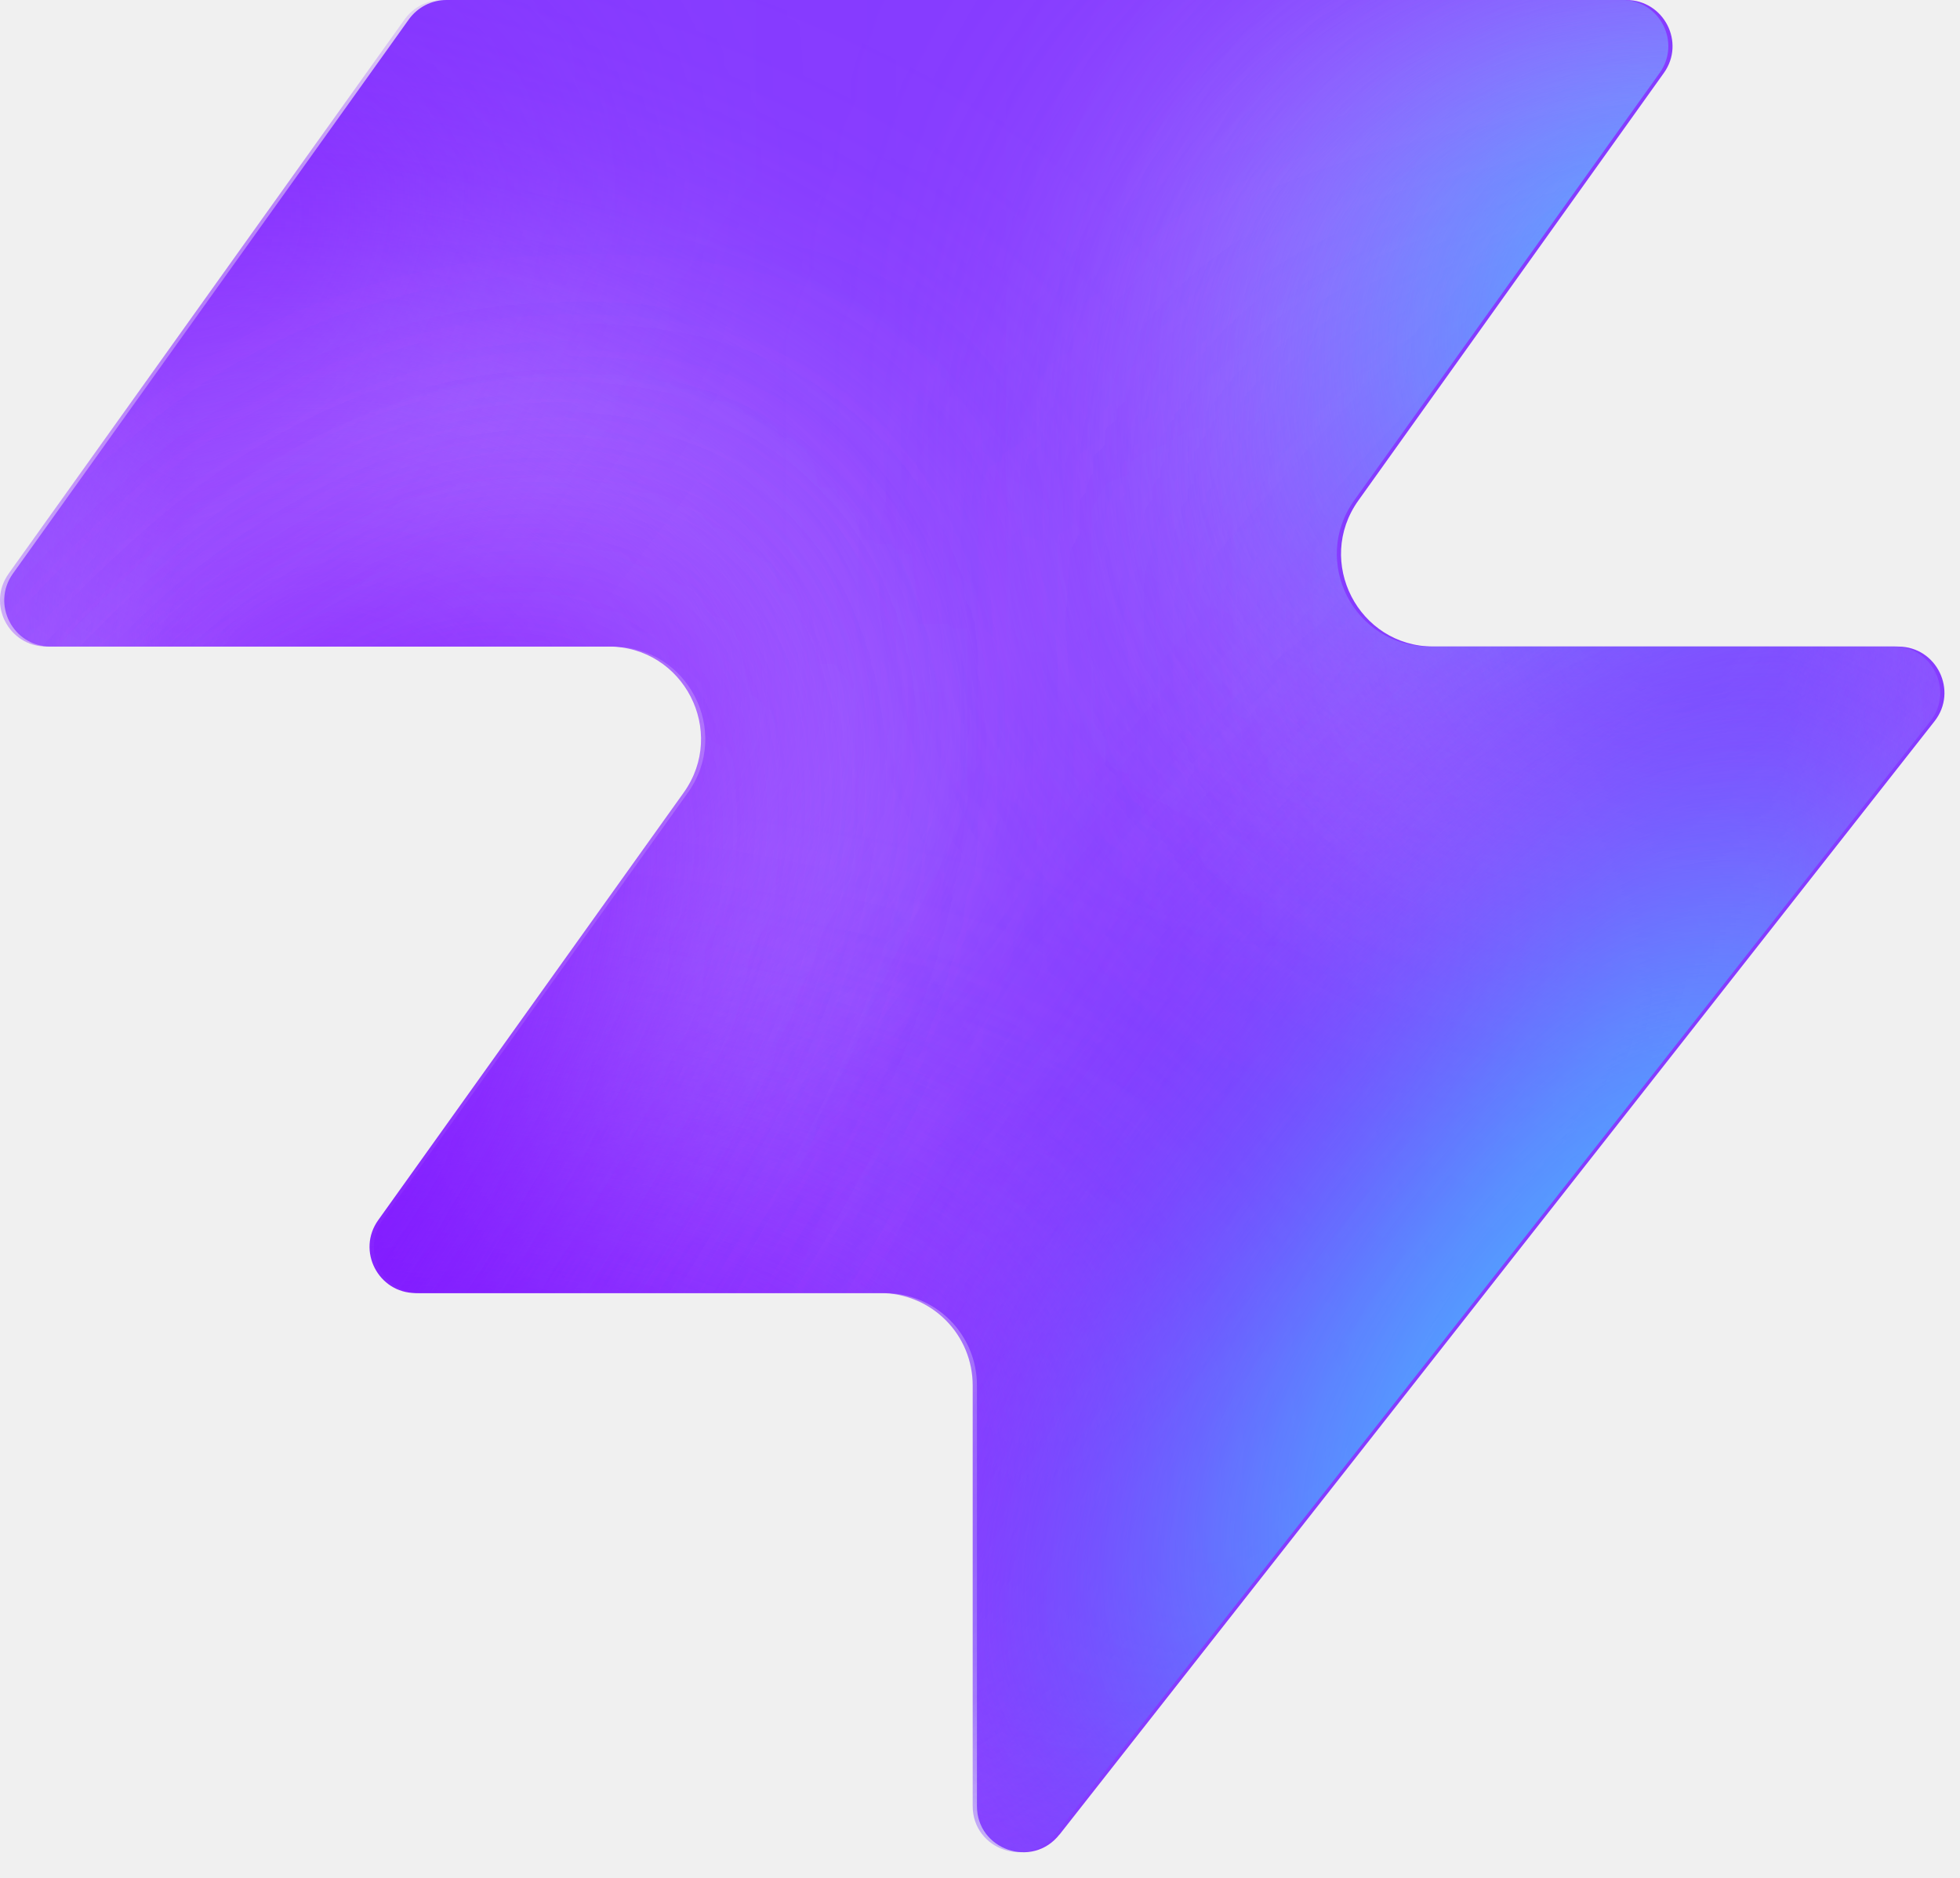
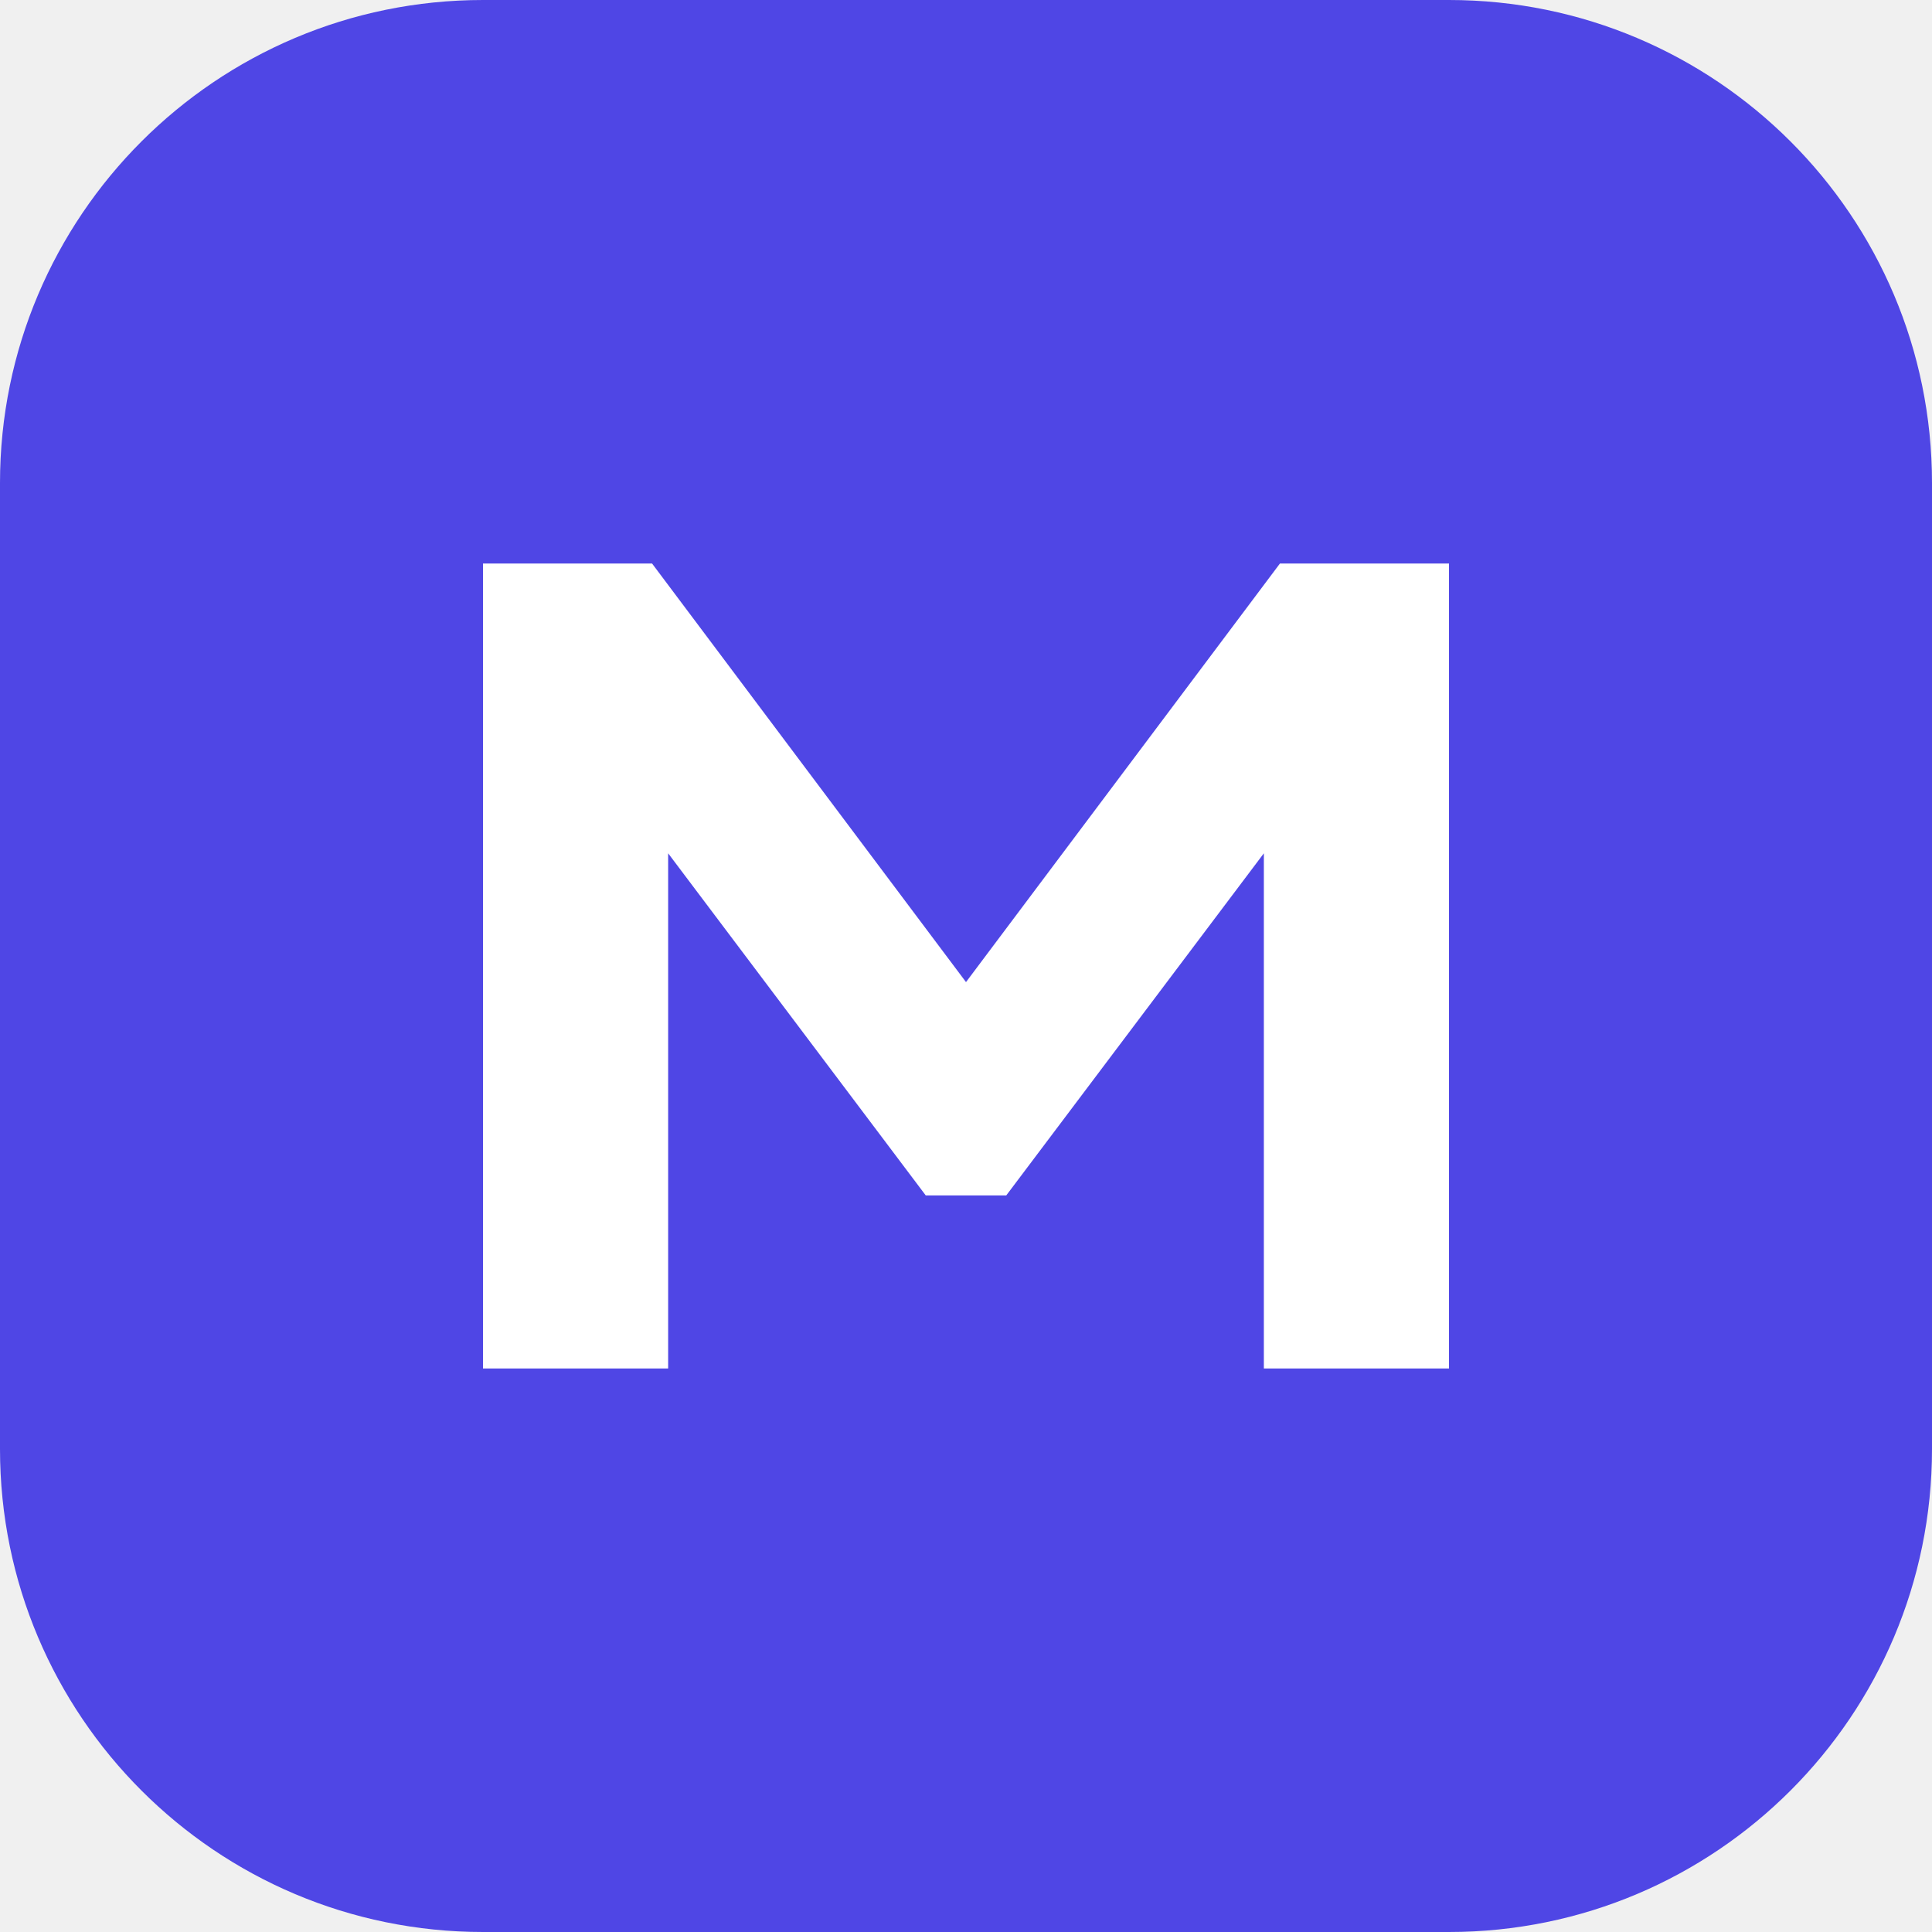
- <svg xmlns="http://www.w3.org/2000/svg" width="48" height="46" fill="none" viewBox="0 0 48 46">
-   <path fill="#863bff" d="M25.946 44.938c-.664.845-2.021.375-2.021-.698V33.937a2.26 2.26 0 0 0-2.262-2.262H10.287c-.92 0-1.456-1.04-.92-1.788l7.48-10.471c1.07-1.497 0-3.578-1.842-3.578H1.237c-.92 0-1.456-1.04-.92-1.788L10.013.474c.214-.297.556-.474.92-.474h28.894c.92 0 1.456 1.04.92 1.788l-7.48 10.471c-1.07 1.498 0 3.579 1.842 3.579h11.377c.943 0 1.473 1.088.89 1.83L25.947 44.94z" style="fill:#863bff;fill:color(display-p3 .525 .23 1);fill-opacity:1" />
-   <mask id="a" width="48" height="46" x="0" y="0" maskUnits="userSpaceOnUse" style="mask-type:alpha">
-     <path fill="#000" d="M25.842 44.938c-.664.844-2.021.375-2.021-.698V33.937a2.26 2.26 0 0 0-2.262-2.262H10.183c-.92 0-1.456-1.04-.92-1.788l7.48-10.471c1.07-1.498 0-3.579-1.842-3.579H1.133c-.92 0-1.456-1.04-.92-1.787L9.91.473c.214-.297.556-.474.92-.474h28.894c.92 0 1.456 1.04.92 1.788l-7.48 10.471c-1.07 1.498 0 3.578 1.842 3.578h11.377c.943 0 1.473 1.088.89 1.832L25.843 44.94z" style="fill:#000;fill-opacity:1" />
-   </mask>
-   <g mask="url(#a)">
-     <g filter="url(#b)">
-       <ellipse cx="5.508" cy="14.704" fill="#ede6ff" rx="5.508" ry="14.704" style="fill:#ede6ff;fill:color(display-p3 .927 .903 1);fill-opacity:1" transform="matrix(.00324 1 1 -.00324 -4.47 31.516)" />
-     </g>
-     <g filter="url(#c)">
-       <ellipse cx="10.399" cy="29.851" fill="#ede6ff" rx="10.399" ry="29.851" style="fill:#ede6ff;fill:color(display-p3 .927 .903 1);fill-opacity:1" transform="matrix(.00324 1 1 -.00324 -39.328 7.883)" />
-     </g>
-     <g filter="url(#d)">
-       <ellipse cx="5.508" cy="30.487" fill="#7e14ff" rx="5.508" ry="30.487" style="fill:#7e14ff;fill:color(display-p3 .492 .077 1);fill-opacity:1" transform="rotate(89.814 -25.913 -14.639)scale(1 -1)" />
-     </g>
-     <g filter="url(#e)">
-       <ellipse cx="5.508" cy="30.599" fill="#7e14ff" rx="5.508" ry="30.599" style="fill:#7e14ff;fill:color(display-p3 .492 .077 1);fill-opacity:1" transform="rotate(89.814 -32.644 -3.334)scale(1 -1)" />
-     </g>
-     <g filter="url(#f)">
-       <ellipse cx="5.508" cy="30.599" fill="#7e14ff" rx="5.508" ry="30.599" style="fill:#7e14ff;fill:color(display-p3 .492 .077 1);fill-opacity:1" transform="matrix(.00324 1 1 -.00324 -34.34 30.47)" />
-     </g>
-     <g filter="url(#g)">
-       <ellipse cx="14.072" cy="22.078" fill="#ede6ff" rx="14.072" ry="22.078" style="fill:#ede6ff;fill:color(display-p3 .927 .903 1);fill-opacity:1" transform="rotate(93.35 24.506 48.493)scale(-1 1)" />
-     </g>
-     <g filter="url(#h)">
-       <ellipse cx="3.47" cy="21.501" fill="#7e14ff" rx="3.47" ry="21.501" style="fill:#7e14ff;fill:color(display-p3 .492 .077 1);fill-opacity:1" transform="rotate(89.009 28.708 47.59)scale(-1 1)" />
-     </g>
-     <g filter="url(#i)">
-       <ellipse cx="3.47" cy="21.501" fill="#7e14ff" rx="3.47" ry="21.501" style="fill:#7e14ff;fill:color(display-p3 .492 .077 1);fill-opacity:1" transform="rotate(89.009 28.708 47.59)scale(-1 1)" />
-     </g>
-     <g filter="url(#j)">
-       <ellipse cx=".387" cy="8.972" fill="#7e14ff" rx="4.407" ry="29.108" style="fill:#7e14ff;fill:color(display-p3 .492 .077 1);fill-opacity:1" transform="rotate(39.51 .387 8.972)" />
-     </g>
-     <g filter="url(#k)">
-       <ellipse cx="47.523" cy="-6.092" fill="#7e14ff" rx="4.407" ry="29.108" style="fill:#7e14ff;fill:color(display-p3 .492 .077 1);fill-opacity:1" transform="rotate(37.892 47.523 -6.092)" />
-     </g>
-     <g filter="url(#l)">
-       <ellipse cx="41.412" cy="6.333" fill="#47bfff" rx="5.971" ry="9.665" style="fill:#47bfff;fill:color(display-p3 .28 .748 1);fill-opacity:1" transform="rotate(37.892 41.412 6.333)" />
-     </g>
-     <g filter="url(#m)">
-       <ellipse cx="-1.879" cy="38.332" fill="#7e14ff" rx="4.407" ry="29.108" style="fill:#7e14ff;fill:color(display-p3 .492 .077 1);fill-opacity:1" transform="rotate(37.892 -1.88 38.332)" />
-     </g>
-     <g filter="url(#n)">
-       <ellipse cx="-1.879" cy="38.332" fill="#7e14ff" rx="4.407" ry="29.108" style="fill:#7e14ff;fill:color(display-p3 .492 .077 1);fill-opacity:1" transform="rotate(37.892 -1.88 38.332)" />
-     </g>
-     <g filter="url(#o)">
-       <ellipse cx="35.651" cy="29.907" fill="#7e14ff" rx="4.407" ry="29.108" style="fill:#7e14ff;fill:color(display-p3 .492 .077 1);fill-opacity:1" transform="rotate(37.892 35.651 29.907)" />
-     </g>
-     <g filter="url(#p)">
-       <ellipse cx="38.418" cy="32.4" fill="#47bfff" rx="5.971" ry="15.297" style="fill:#47bfff;fill:color(display-p3 .28 .748 1);fill-opacity:1" transform="rotate(37.892 38.418 32.4)" />
-     </g>
-   </g>
-   <defs>
-     <filter id="b" width="60.045" height="41.654" x="-19.77" y="16.149" color-interpolation-filters="sRGB" filterUnits="userSpaceOnUse">
-       <feFlood flood-opacity="0" result="BackgroundImageFix" />
-       <feBlend in="SourceGraphic" in2="BackgroundImageFix" result="shape" />
-       <feGaussianBlur result="effect1_foregroundBlur_2002_17158" stdDeviation="7.659" />
-     </filter>
-     <filter id="c" width="90.34" height="51.437" x="-54.613" y="-7.533" color-interpolation-filters="sRGB" filterUnits="userSpaceOnUse">
-       <feFlood flood-opacity="0" result="BackgroundImageFix" />
-       <feBlend in="SourceGraphic" in2="BackgroundImageFix" result="shape" />
-       <feGaussianBlur result="effect1_foregroundBlur_2002_17158" stdDeviation="7.659" />
-     </filter>
-     <filter id="d" width="79.355" height="29.4" x="-49.64" y="2.03" color-interpolation-filters="sRGB" filterUnits="userSpaceOnUse">
-       <feFlood flood-opacity="0" result="BackgroundImageFix" />
-       <feBlend in="SourceGraphic" in2="BackgroundImageFix" result="shape" />
-       <feGaussianBlur result="effect1_foregroundBlur_2002_17158" stdDeviation="4.596" />
-     </filter>
-     <filter id="e" width="79.579" height="29.4" x="-45.045" y="20.029" color-interpolation-filters="sRGB" filterUnits="userSpaceOnUse">
-       <feFlood flood-opacity="0" result="BackgroundImageFix" />
-       <feBlend in="SourceGraphic" in2="BackgroundImageFix" result="shape" />
-       <feGaussianBlur result="effect1_foregroundBlur_2002_17158" stdDeviation="4.596" />
-     </filter>
-     <filter id="f" width="79.579" height="29.4" x="-43.513" y="21.178" color-interpolation-filters="sRGB" filterUnits="userSpaceOnUse">
-       <feFlood flood-opacity="0" result="BackgroundImageFix" />
-       <feBlend in="SourceGraphic" in2="BackgroundImageFix" result="shape" />
-       <feGaussianBlur result="effect1_foregroundBlur_2002_17158" stdDeviation="4.596" />
-     </filter>
-     <filter id="g" width="74.749" height="58.852" x="15.756" y="-17.901" color-interpolation-filters="sRGB" filterUnits="userSpaceOnUse">
-       <feFlood flood-opacity="0" result="BackgroundImageFix" />
-       <feBlend in="SourceGraphic" in2="BackgroundImageFix" result="shape" />
-       <feGaussianBlur result="effect1_foregroundBlur_2002_17158" stdDeviation="7.659" />
-     </filter>
-     <filter id="h" width="61.377" height="25.362" x="23.548" y="2.284" color-interpolation-filters="sRGB" filterUnits="userSpaceOnUse">
-       <feFlood flood-opacity="0" result="BackgroundImageFix" />
-       <feBlend in="SourceGraphic" in2="BackgroundImageFix" result="shape" />
-       <feGaussianBlur result="effect1_foregroundBlur_2002_17158" stdDeviation="4.596" />
-     </filter>
-     <filter id="i" width="61.377" height="25.362" x="23.548" y="2.284" color-interpolation-filters="sRGB" filterUnits="userSpaceOnUse">
-       <feFlood flood-opacity="0" result="BackgroundImageFix" />
-       <feBlend in="SourceGraphic" in2="BackgroundImageFix" result="shape" />
-       <feGaussianBlur result="effect1_foregroundBlur_2002_17158" stdDeviation="4.596" />
-     </filter>
-     <filter id="j" width="56.045" height="63.649" x="-27.636" y="-22.853" color-interpolation-filters="sRGB" filterUnits="userSpaceOnUse">
-       <feFlood flood-opacity="0" result="BackgroundImageFix" />
-       <feBlend in="SourceGraphic" in2="BackgroundImageFix" result="shape" />
-       <feGaussianBlur result="effect1_foregroundBlur_2002_17158" stdDeviation="4.596" />
-     </filter>
-     <filter id="k" width="54.814" height="64.646" x="20.116" y="-38.415" color-interpolation-filters="sRGB" filterUnits="userSpaceOnUse">
-       <feFlood flood-opacity="0" result="BackgroundImageFix" />
-       <feBlend in="SourceGraphic" in2="BackgroundImageFix" result="shape" />
-       <feGaussianBlur result="effect1_foregroundBlur_2002_17158" stdDeviation="4.596" />
-     </filter>
-     <filter id="l" width="33.541" height="35.313" x="24.641" y="-11.323" color-interpolation-filters="sRGB" filterUnits="userSpaceOnUse">
-       <feFlood flood-opacity="0" result="BackgroundImageFix" />
-       <feBlend in="SourceGraphic" in2="BackgroundImageFix" result="shape" />
-       <feGaussianBlur result="effect1_foregroundBlur_2002_17158" stdDeviation="4.596" />
-     </filter>
-     <filter id="m" width="54.814" height="64.646" x="-29.286" y="6.009" color-interpolation-filters="sRGB" filterUnits="userSpaceOnUse">
-       <feFlood flood-opacity="0" result="BackgroundImageFix" />
-       <feBlend in="SourceGraphic" in2="BackgroundImageFix" result="shape" />
-       <feGaussianBlur result="effect1_foregroundBlur_2002_17158" stdDeviation="4.596" />
-     </filter>
-     <filter id="n" width="54.814" height="64.646" x="-29.286" y="6.009" color-interpolation-filters="sRGB" filterUnits="userSpaceOnUse">
-       <feFlood flood-opacity="0" result="BackgroundImageFix" />
-       <feBlend in="SourceGraphic" in2="BackgroundImageFix" result="shape" />
-       <feGaussianBlur result="effect1_foregroundBlur_2002_17158" stdDeviation="4.596" />
-     </filter>
-     <filter id="o" width="54.814" height="64.646" x="8.244" y="-2.416" color-interpolation-filters="sRGB" filterUnits="userSpaceOnUse">
-       <feFlood flood-opacity="0" result="BackgroundImageFix" />
-       <feBlend in="SourceGraphic" in2="BackgroundImageFix" result="shape" />
-       <feGaussianBlur result="effect1_foregroundBlur_2002_17158" stdDeviation="4.596" />
-     </filter>
-     <filter id="p" width="39.409" height="43.623" x="18.713" y="10.588" color-interpolation-filters="sRGB" filterUnits="userSpaceOnUse">
-       <feFlood flood-opacity="0" result="BackgroundImageFix" />
-       <feBlend in="SourceGraphic" in2="BackgroundImageFix" result="shape" />
-       <feGaussianBlur result="effect1_foregroundBlur_2002_17158" stdDeviation="4.596" />
-     </filter>
-   </defs>
+ <svg xmlns="http://www.w3.org/2000/svg" width="48" height="48" viewBox="0 0 48 48" fill="none">
+   <rect width="48" height="48" rx="12" fill="#4f46e5" />
+   <path d="M12 34V14h4.2l7.8 10.4L31.8 14H36v20h-4.6V21.2l-6.4 8.5h-2l-6.4-8.5V34H12Z" fill="#ffffff" />
</svg>
